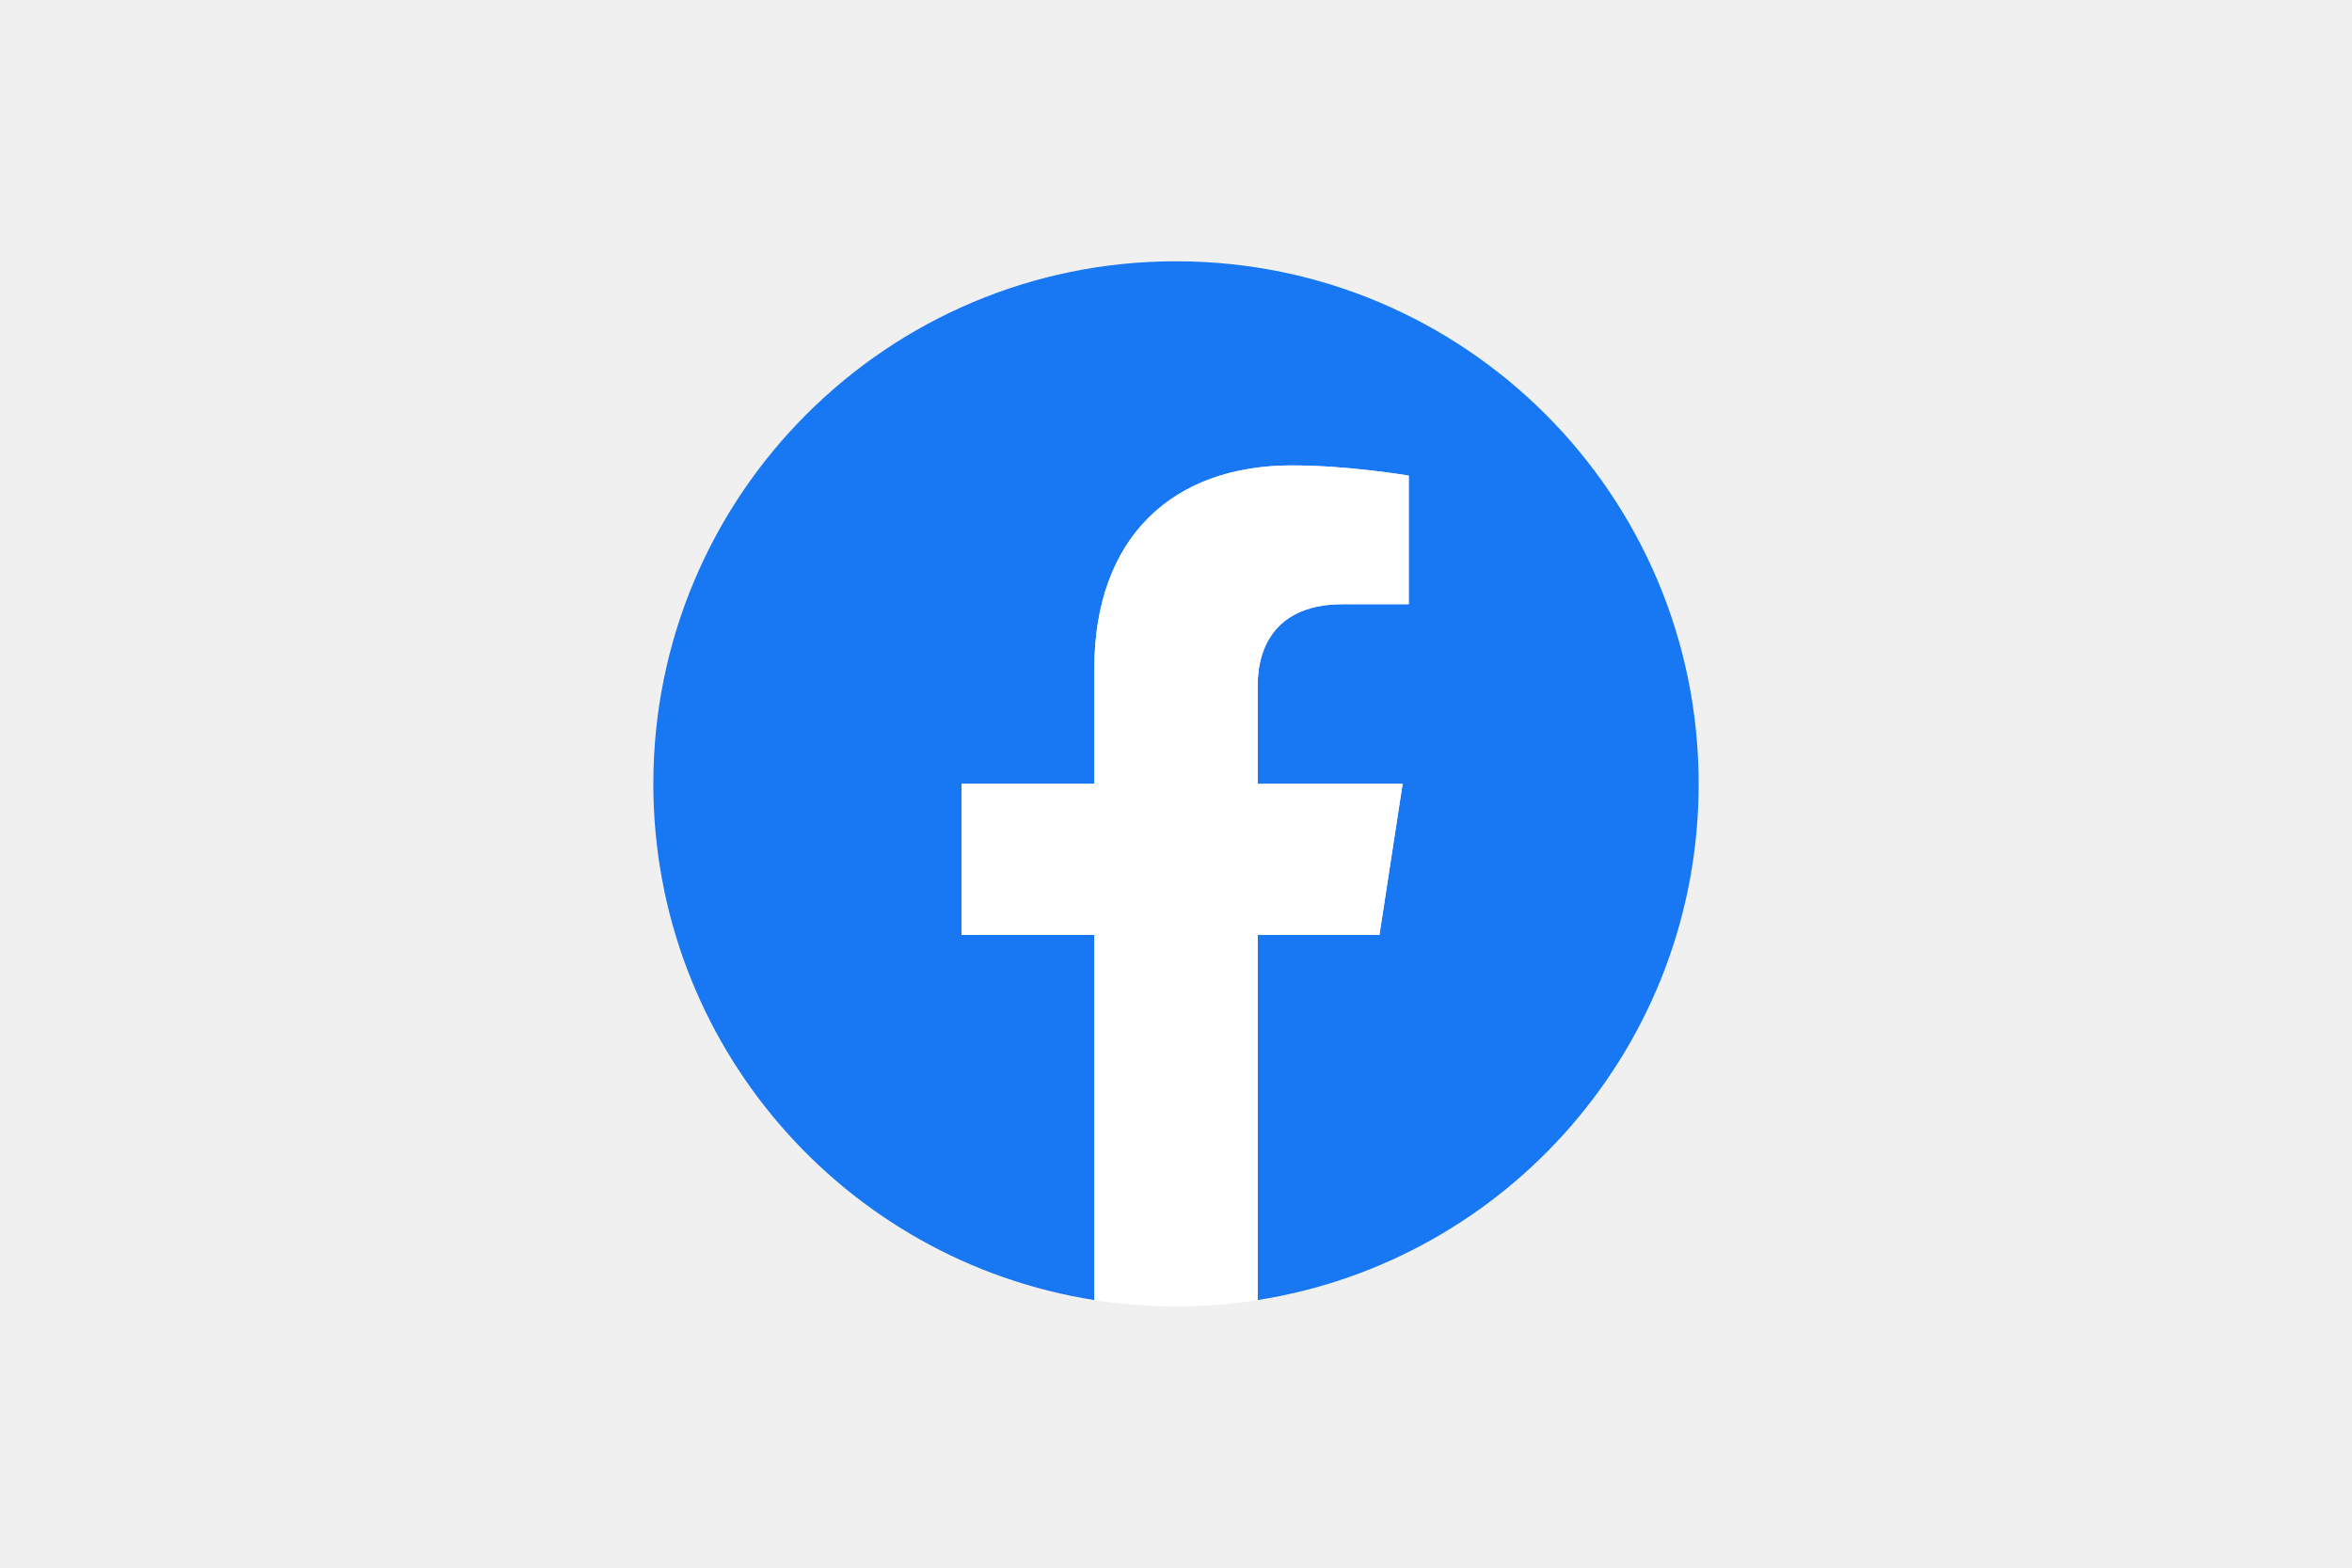
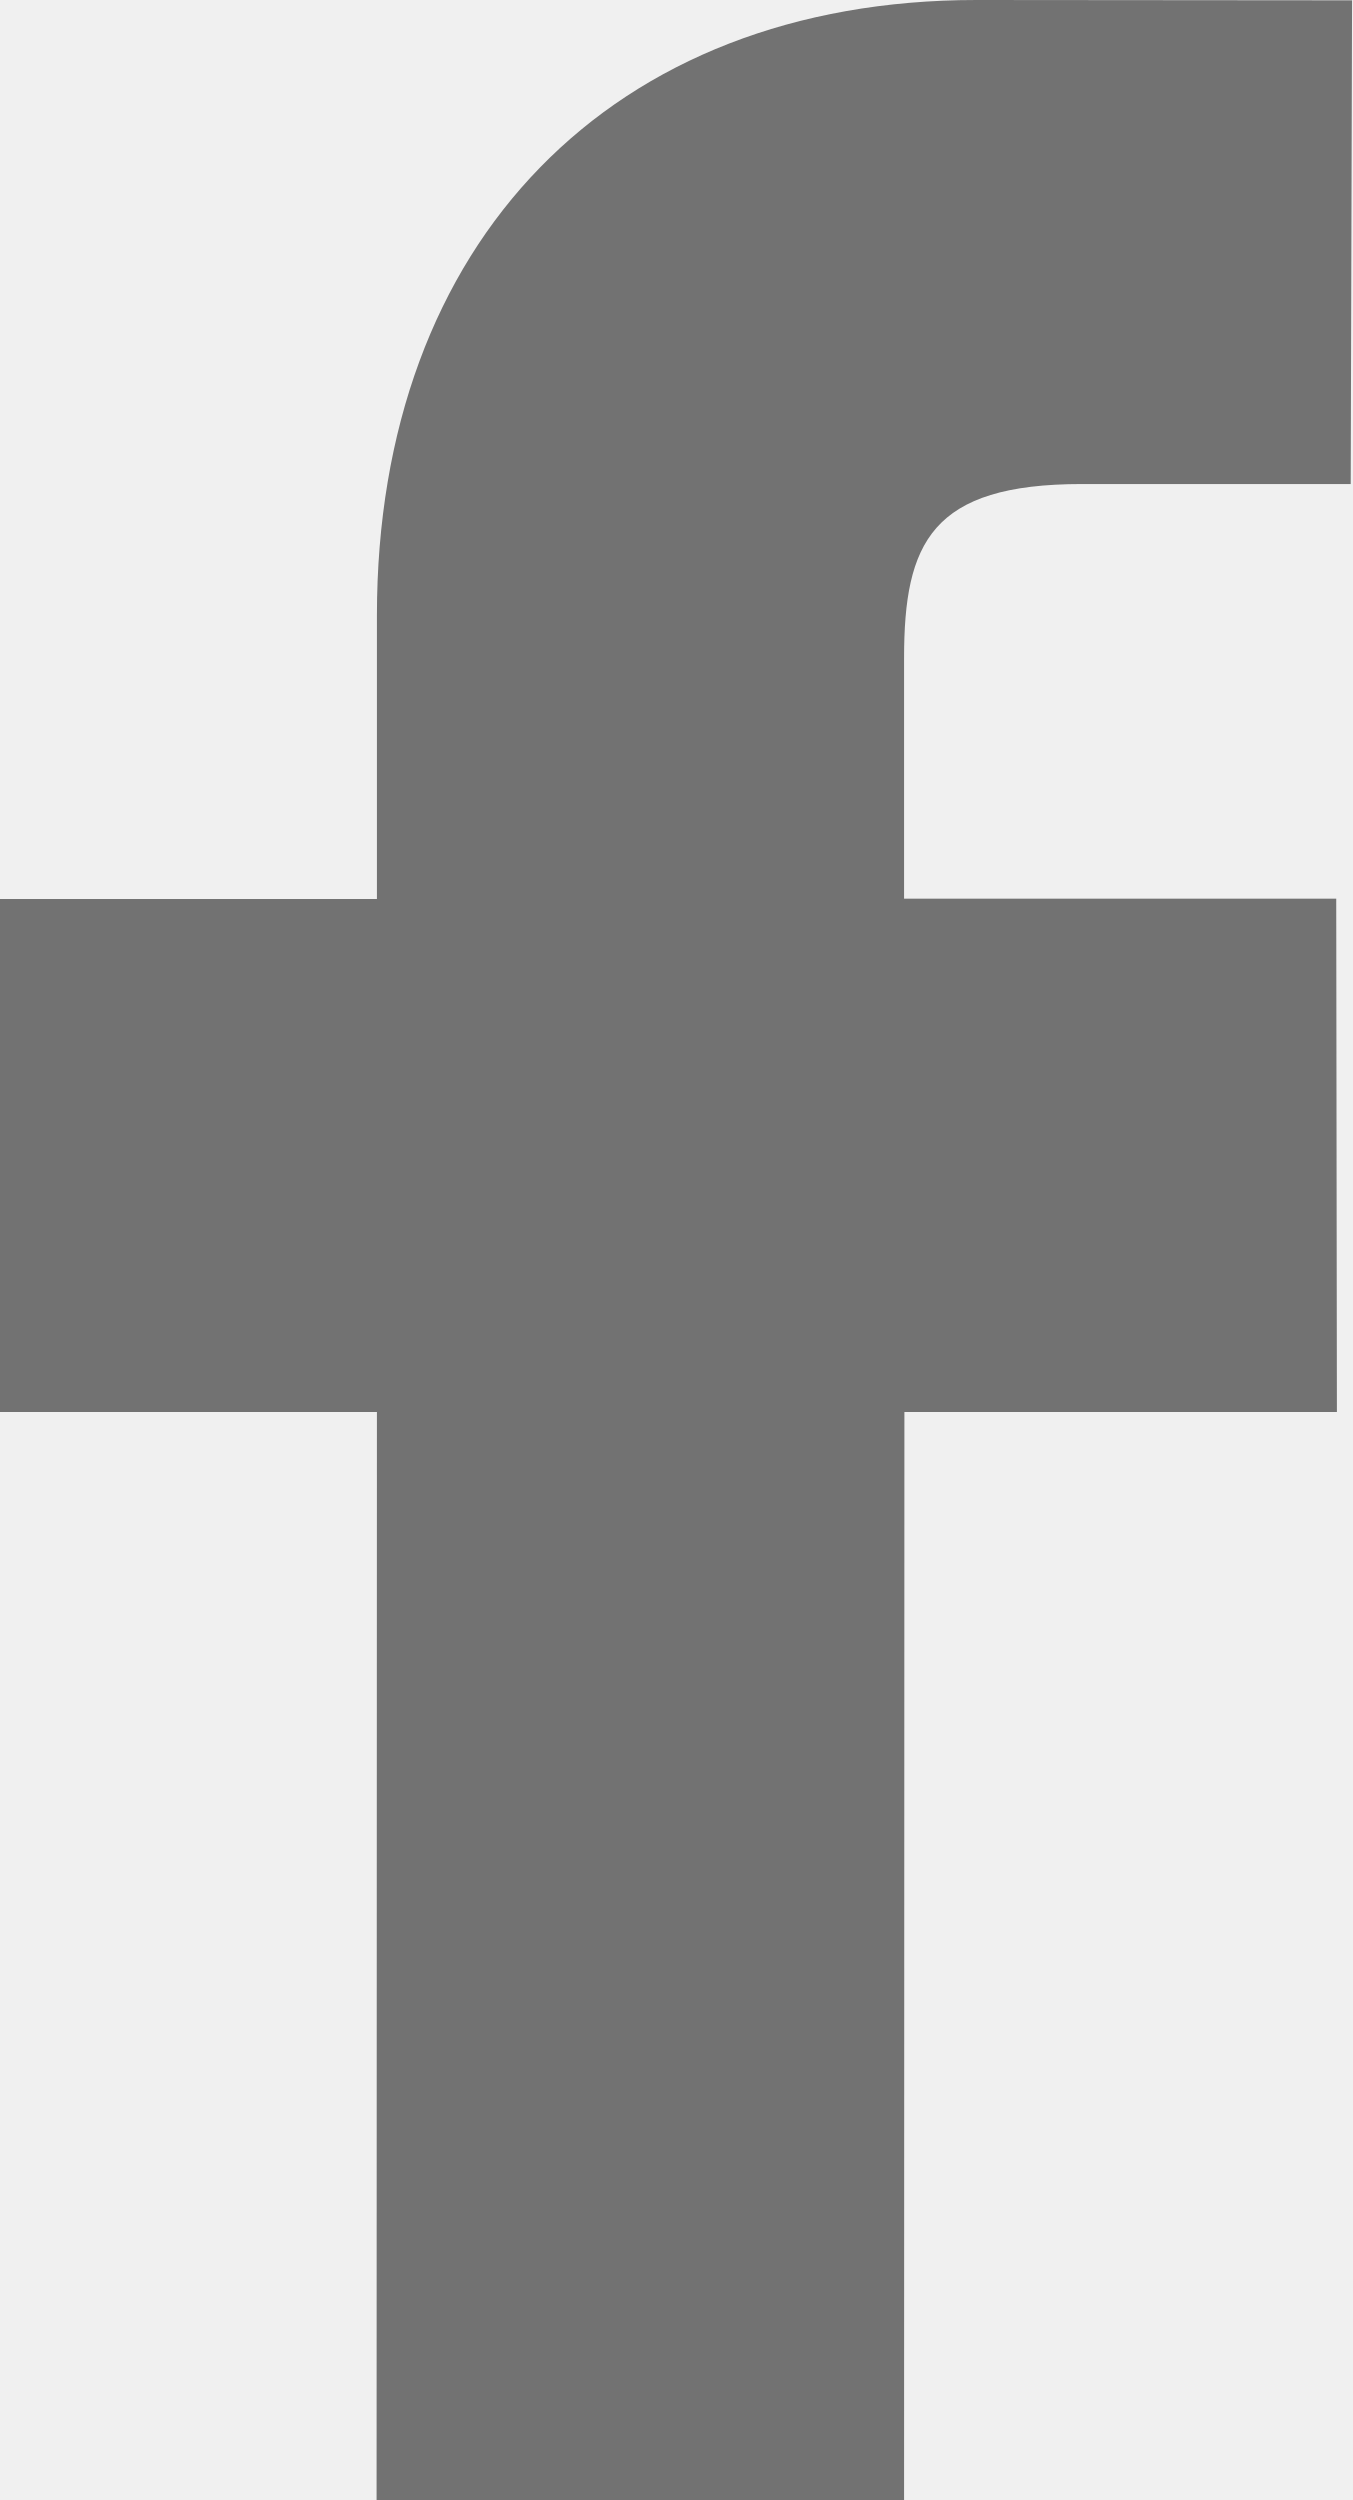
- <svg xmlns="http://www.w3.org/2000/svg" height="800" width="1200" viewBox="-204.8 -341.333 1774.933 2047.999">
-   <path d="M1365.333 682.667C1365.333 305.64 1059.693 0 682.667 0 305.64 0 0 305.64 0 682.667c0 340.738 249.641 623.16 576 674.373V880H402.667V682.667H576v-150.4c0-171.094 101.917-265.6 257.853-265.6 74.69 0 152.814 13.333 152.814 13.333v168h-86.083c-84.804 0-111.25 52.623-111.25 106.61v128.057h189.333L948.4 880H789.333v477.04c326.359-51.213 576-333.635 576-674.373" fill="#1877f2" />
-   <path d="M948.4 880l30.267-197.333H789.333V554.609C789.333 500.623 815.78 448 900.584 448h86.083V280s-78.124-13.333-152.814-13.333c-155.936 0-257.853 94.506-257.853 265.6v150.4H402.667V880H576v477.04a687.805 687.805 0 00106.667 8.293c36.288 0 71.91-2.84 106.666-8.293V880H948.4" fill="#fff" />
+ <svg xmlns="http://www.w3.org/2000/svg" version="1.1" id="Layer_1" x="0px" y="0px" viewBox="0 0 401.4 742.2" style="enable-background:new 0 0 401.4 742.2;" xml:space="preserve">
+   <style type="text/css">
+ 	.st0{fill:#727272;}
+ </style>
+   <path class="st0" d="M401.4,0.1L289.9,0c-108.2,0-178,71.7-178,182.7v84.2H0v152.3h111.9l-0.1,323h156.6l0.1-323h128.4l-0.2-152.4  H268.4v-71.4c0-34.3,8.1-51.7,52.8-51.7H401L401.4,0.1L401.4,0.1z" />
</svg>
